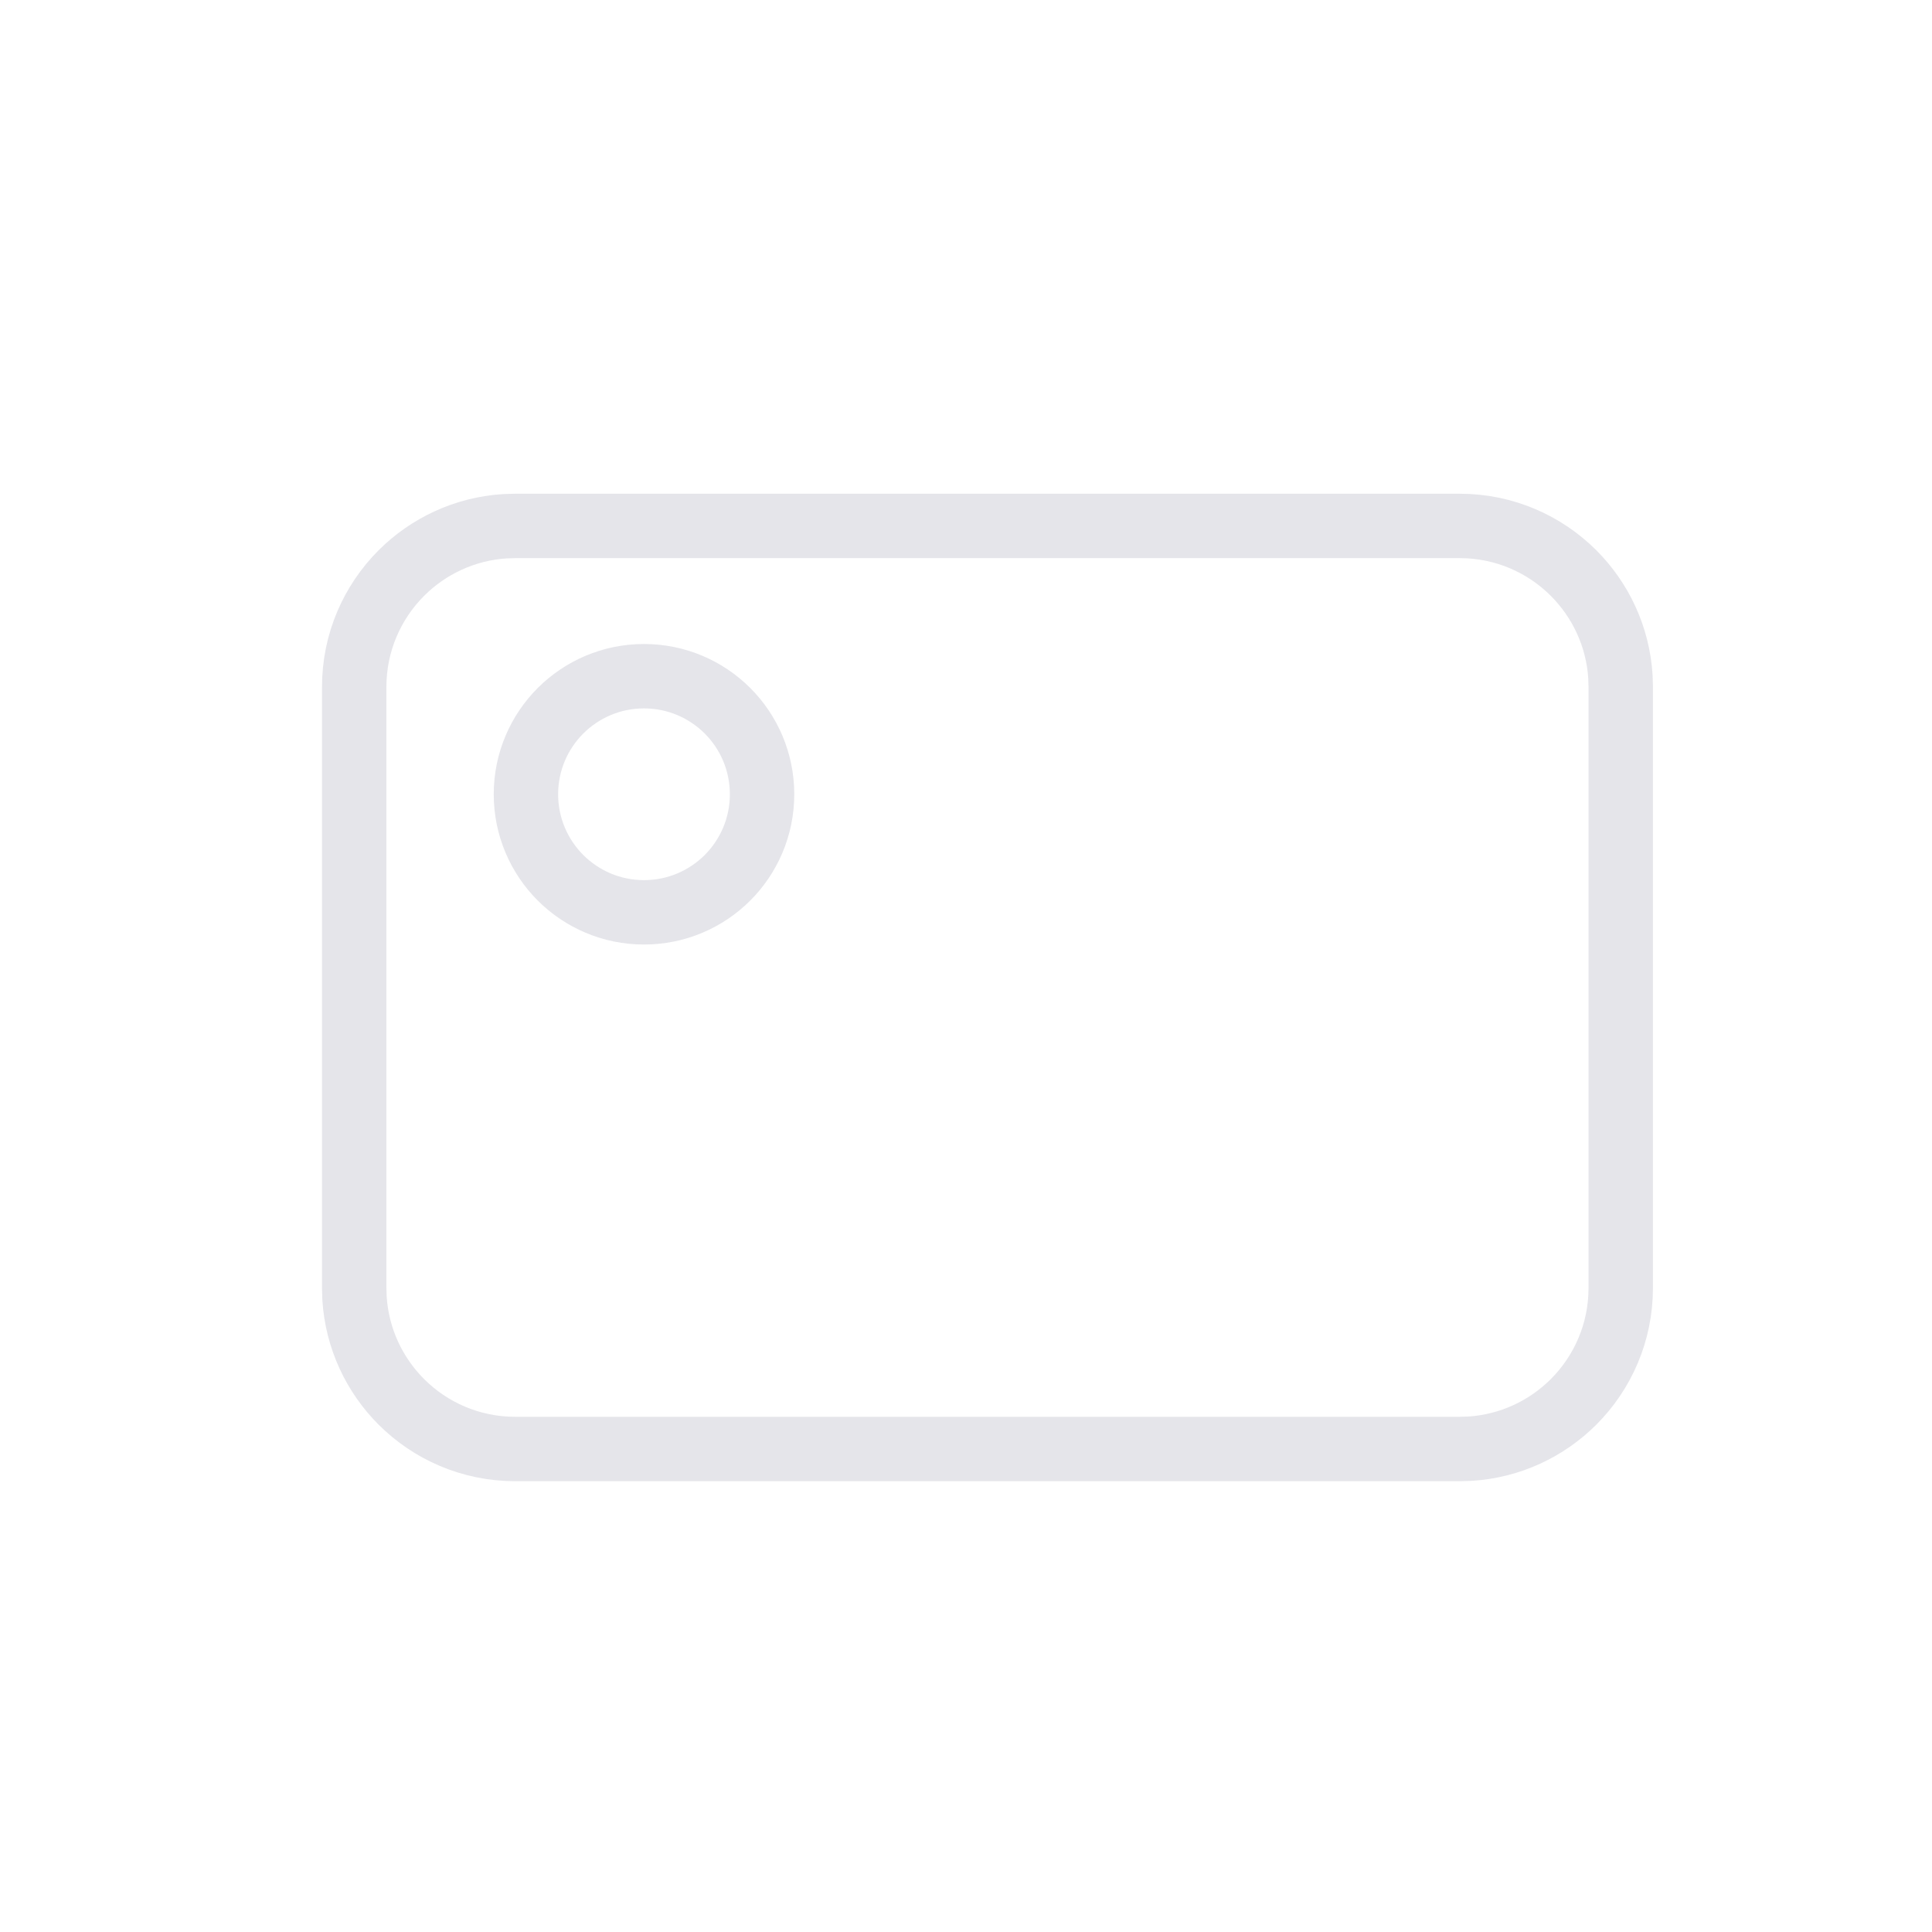
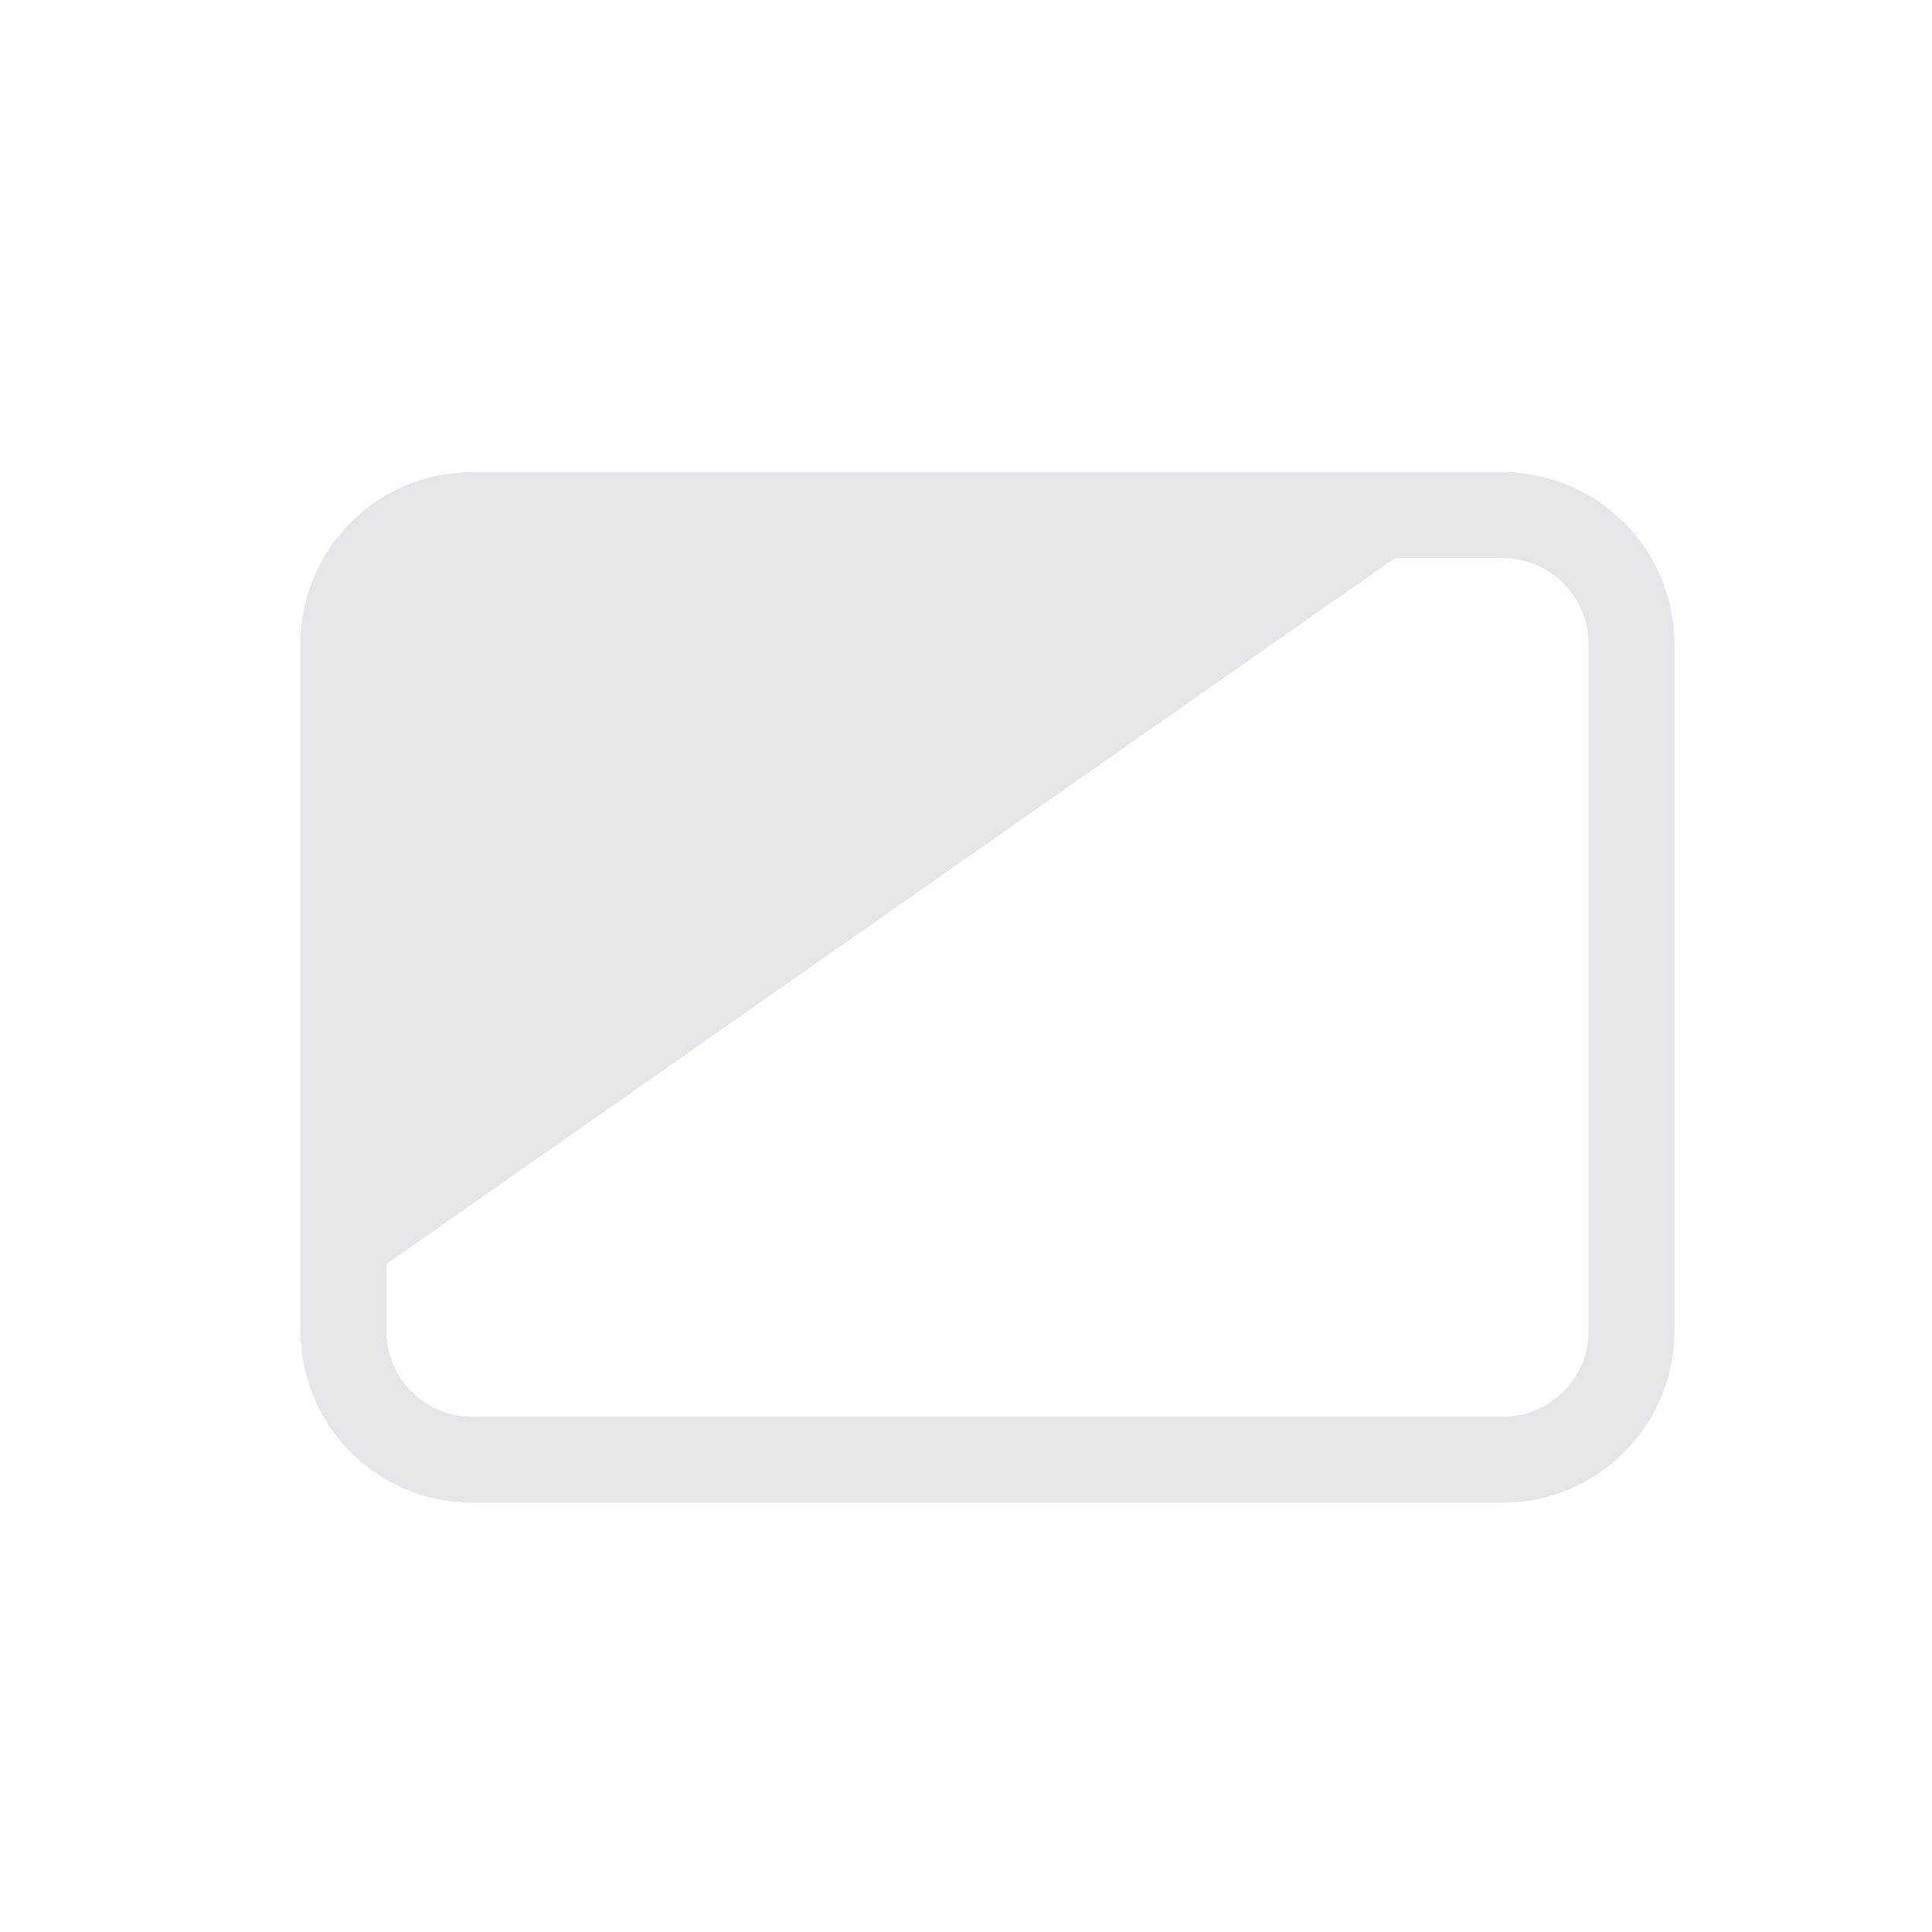
<svg xmlns="http://www.w3.org/2000/svg" width="45px" height="45px" viewBox="0 0 45 45" version="1.1">
  <g id="tabicon/-invitation" stroke="none" stroke-width="1" fill="none" fill-rule="evenodd">
-     <path d="M34,12.25 C35.036,12.25 35.973,12.67 36.652,13.348 C37.278,13.975 37.684,14.822 37.743,15.763 L37.75,16 L37.75,30 C37.75,31.036 37.33,31.973 36.652,32.652 C36.025,33.278 35.178,33.684 34.237,33.743 L34,33.75 L12,33.75 C10.964,33.75 10.027,33.33 9.348,32.652 C8.722,32.025 8.316,31.178 8.257,30.237 L8.25,30 L8.25,16 C8.25,14.964 8.67,14.027 9.348,13.348 C9.975,12.722 10.822,12.316 11.763,12.257 L12,12.25 L34,12.25 Z M15,15.75 C14.241,15.75 13.553,16.058 13.055,16.555 C12.558,17.053 12.25,17.741 12.25,18.5 C12.25,19.259 12.558,19.947 13.055,20.445 C13.553,20.942 14.241,21.25 15,21.25 C15.759,21.25 16.447,20.942 16.945,20.445 C17.442,19.947 17.75,19.259 17.75,18.5 C17.75,17.741 17.442,17.053 16.945,16.555 C16.447,16.058 15.759,15.75 15,15.75 Z" id="Combined-Shape" stroke="#E5E5EA" stroke-width="1.5" />
+     <path d="M35,12 C35.828,12 36.578,12.336 37.121,12.879 C37.664,13.422 38,14.172 38,15 L38,15 L38,31 C38,31.828 37.664,32.578 37.121,33.121 C36.578,33.664 35.828,34 35,34 L35,34 L11,34 C10.172,34 9.422,33.664 8.879,33.121 C8.336,32.578 8,31.828 8,31 L8,31 L8,15 C8,14.172 8.336,13.422 8.879,12.879 C9.422,12.336 10.172,12 11,12 L11,12 Z" id="Rectangle" stroke="#E5E5EA" stroke-width="2" />
+     <path d="M32.172,12 L8,28.921 L8,15 C8,14.172 8.336,13.422 8.879,12.879 C9.422,12.336 10.172,12 11,12 L11,12 L32.172,12 Z" id="Rectangle" stroke="#E5E5EA" stroke-width="2" fill="#E5E5EA" />
  </g>
</svg>
